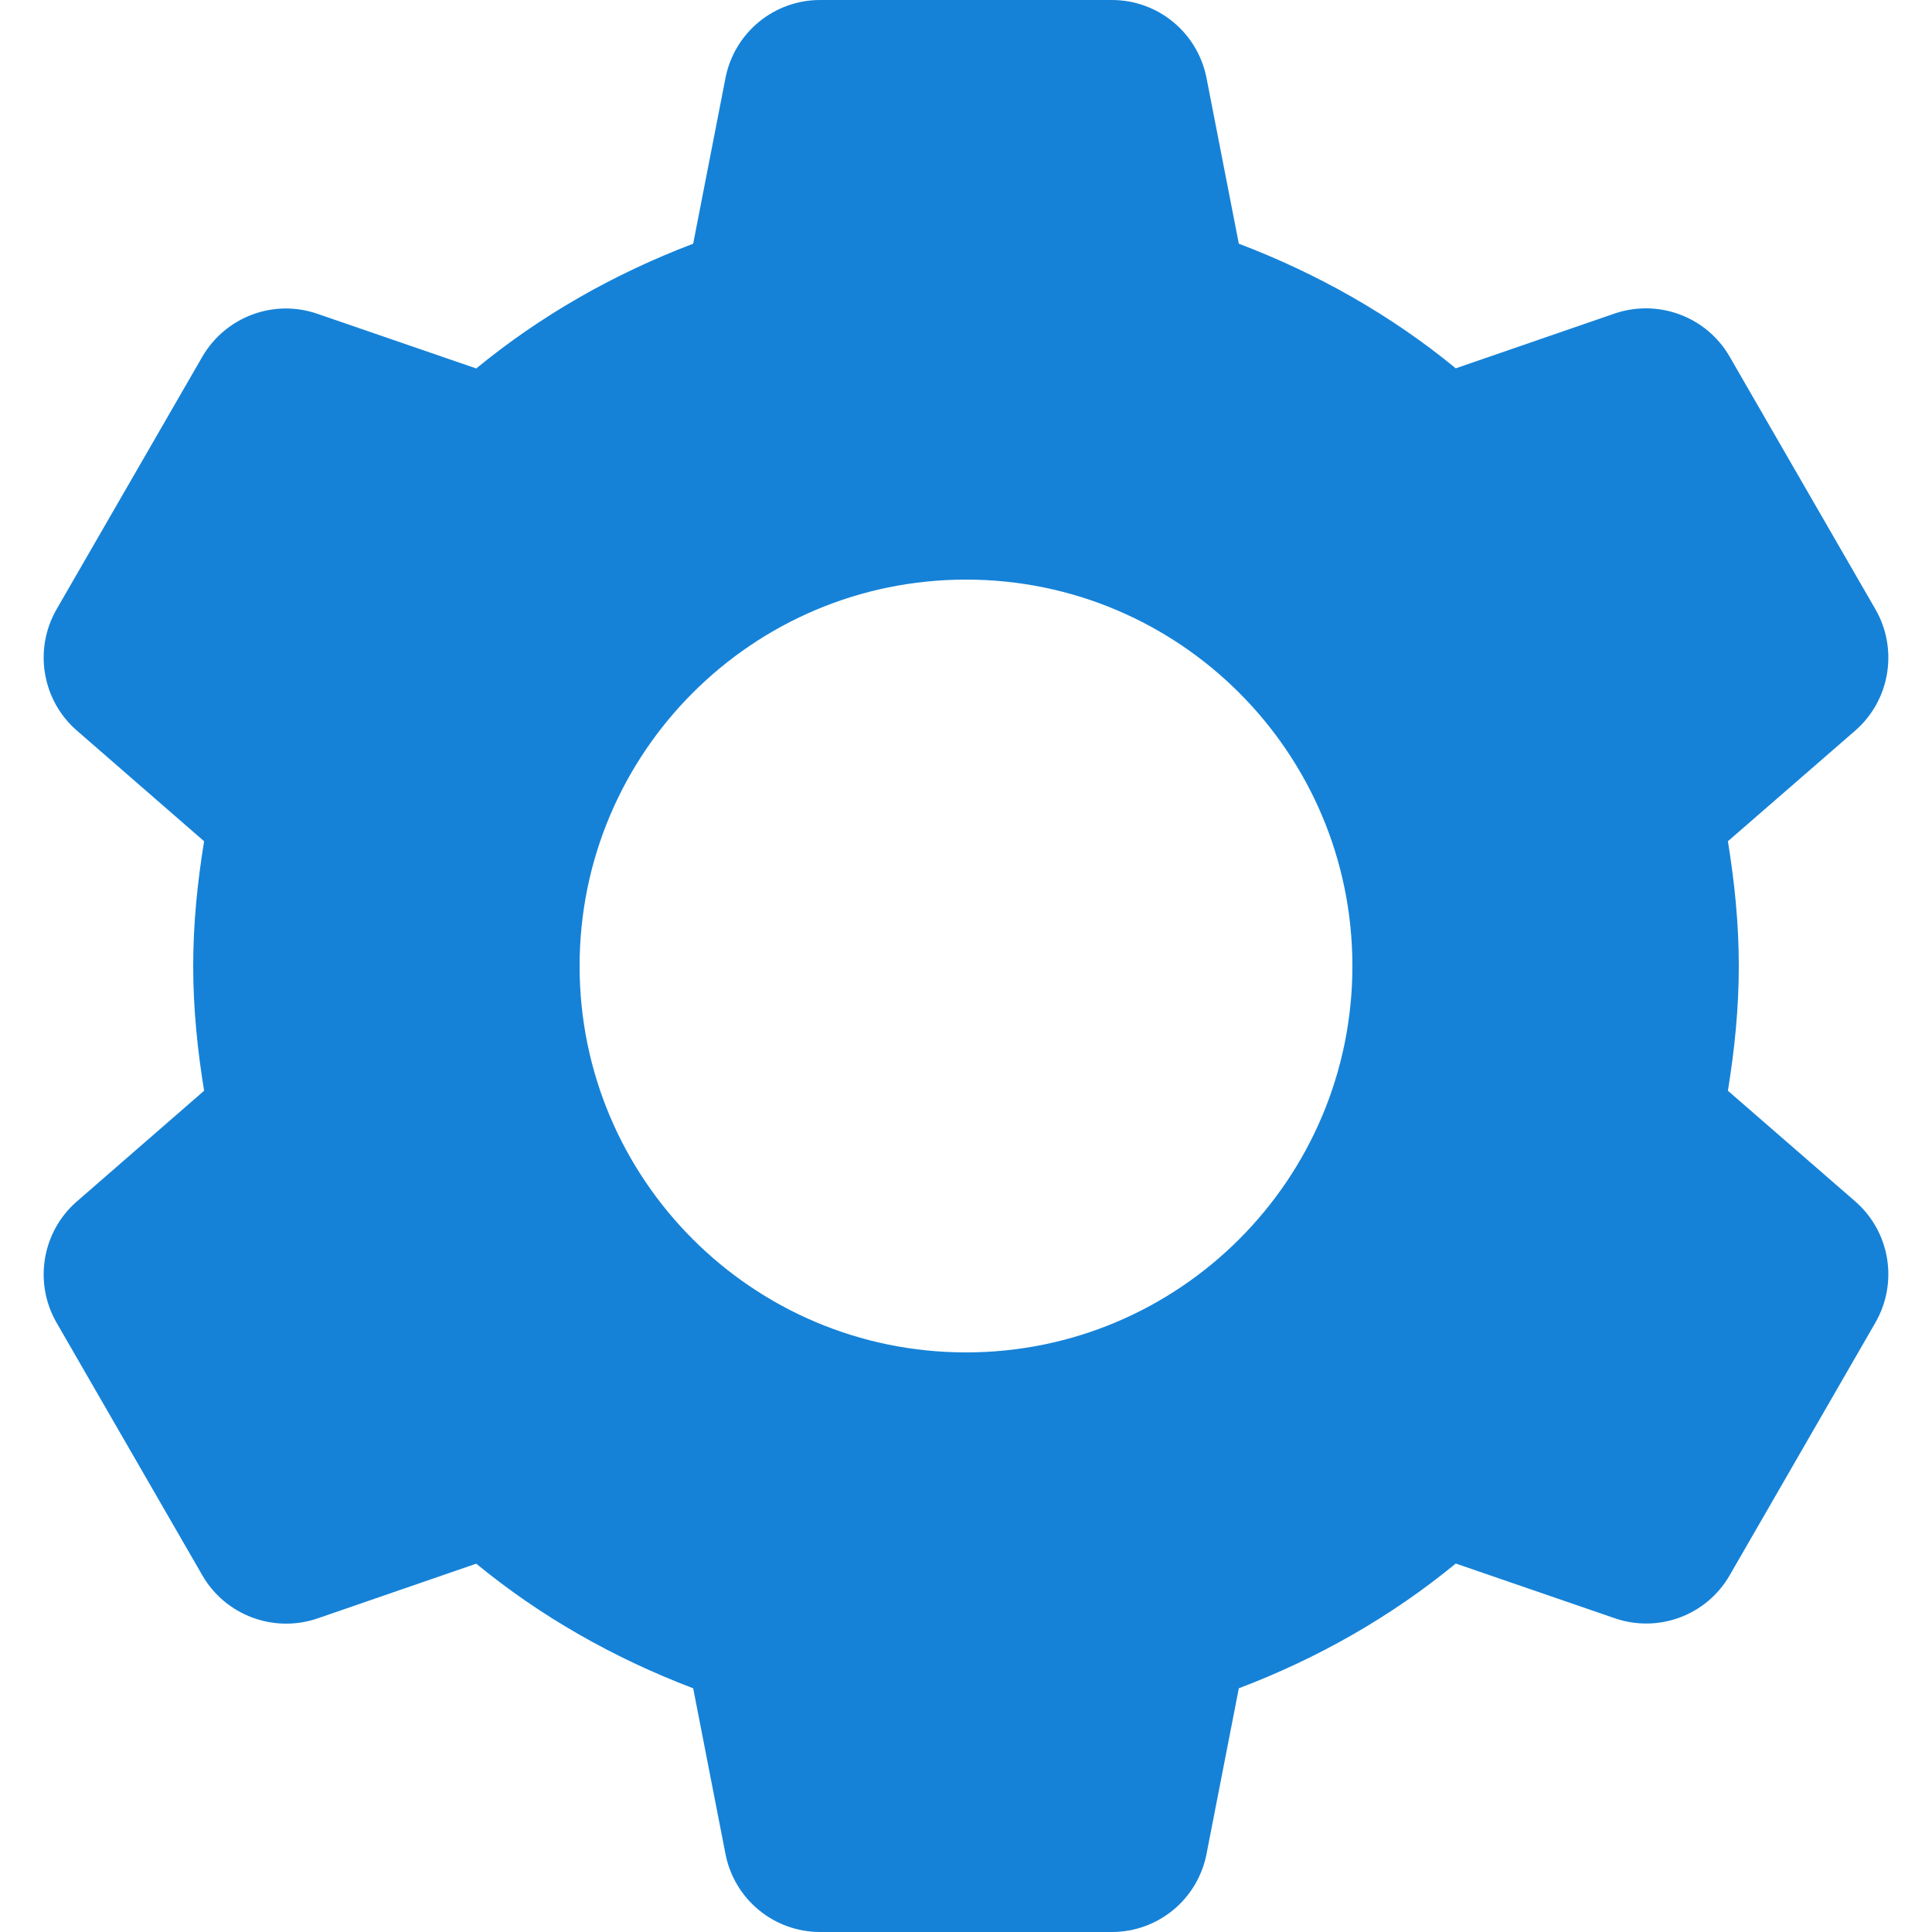
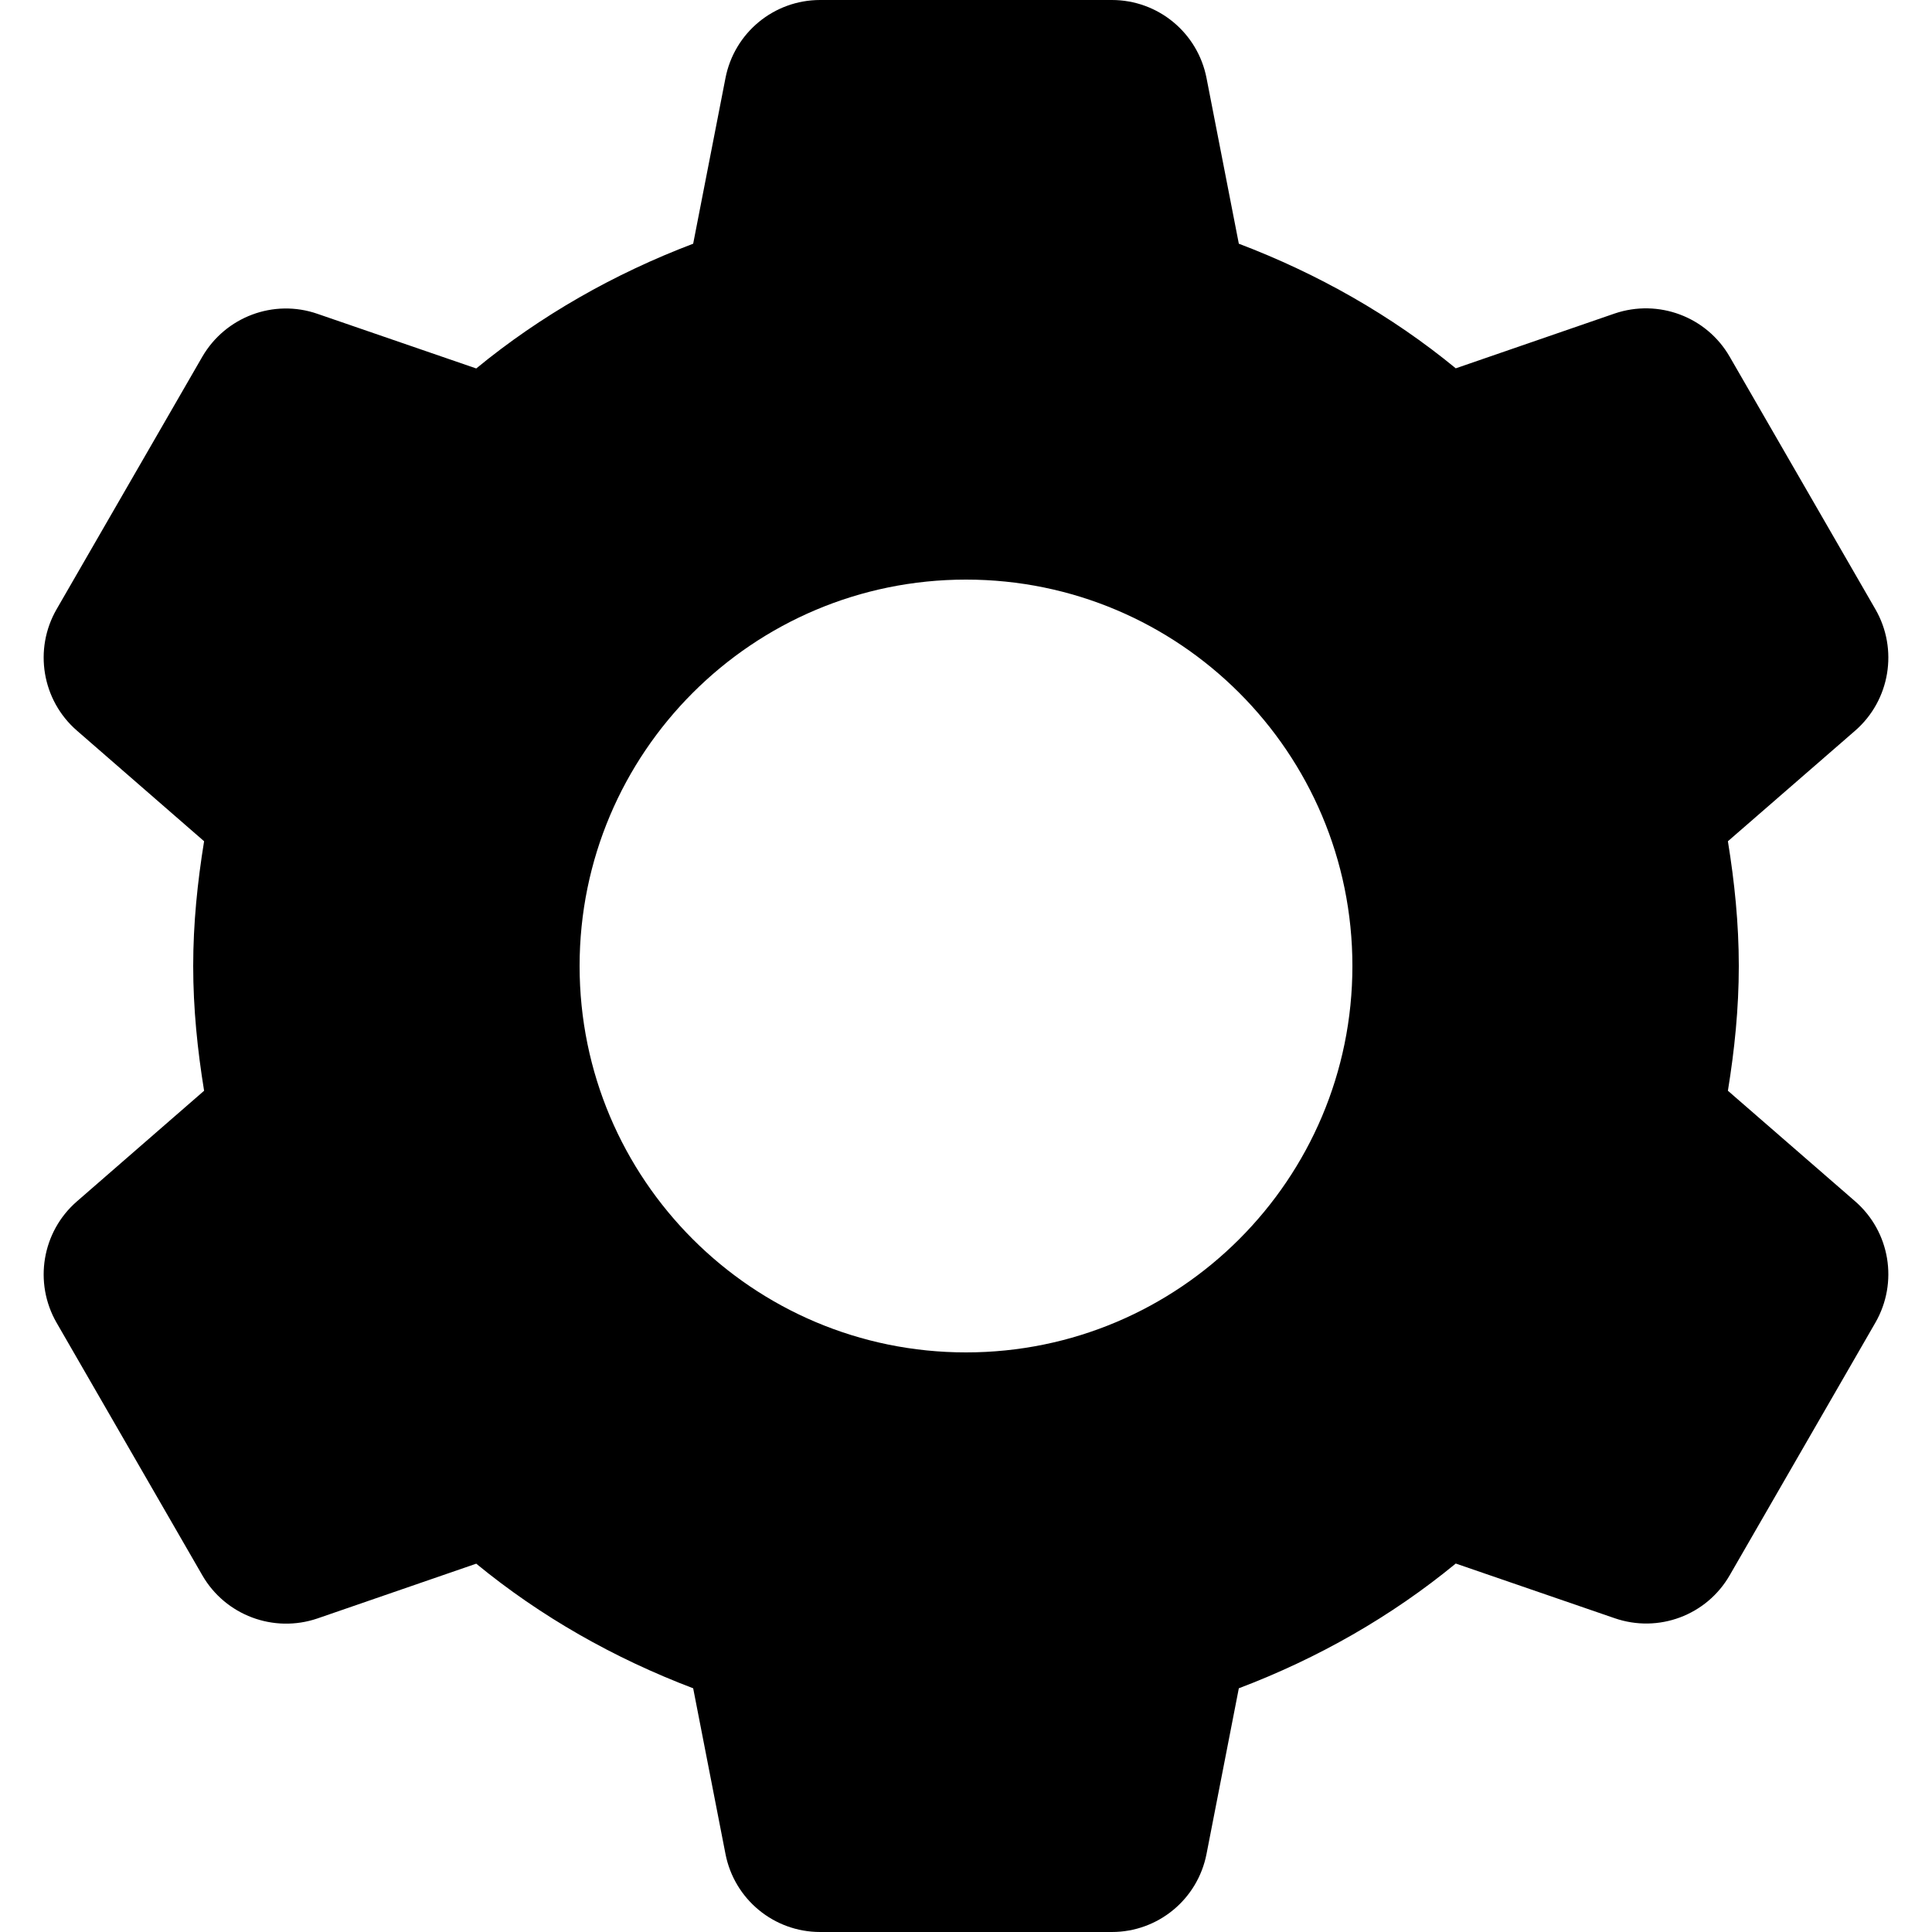
- <svg xmlns="http://www.w3.org/2000/svg" width="14" height="14" viewBox="0 0 14 14" fill="none">
-   <path d="M5.943 0C5.608 0 5.321 0.237 5.257 0.566L5.023 1.766C4.449 1.984 3.917 2.287 3.451 2.67L2.3 2.274C1.983 2.164 1.634 2.296 1.466 2.585L0.41 4.415C0.243 4.705 0.304 5.074 0.557 5.294L1.479 6.096C1.431 6.391 1.4 6.691 1.4 7C1.4 7.309 1.431 7.609 1.479 7.904L0.557 8.706C0.304 8.926 0.243 9.295 0.41 9.585L1.466 11.415C1.633 11.705 1.983 11.836 2.3 11.728L3.451 11.331C3.917 11.714 4.449 12.016 5.023 12.234L5.257 13.434C5.321 13.763 5.608 14 5.943 14H8.057C8.392 14 8.679 13.763 8.743 13.434L8.977 12.234C9.552 12.016 10.083 11.713 10.549 11.33L11.7 11.726C12.018 11.836 12.367 11.705 12.534 11.415L13.59 9.584C13.757 9.293 13.696 8.926 13.444 8.706L12.521 7.904C12.569 7.609 12.6 7.309 12.6 7C12.6 6.691 12.569 6.391 12.521 6.096L13.444 5.294C13.696 5.074 13.757 4.705 13.59 4.415L12.534 2.585C12.367 2.295 12.018 2.164 11.7 2.272L10.549 2.669C10.083 2.286 9.551 1.984 8.977 1.766L8.743 0.566C8.679 0.237 8.392 0 8.057 0H5.943ZM7 4.2C8.546 4.2 9.8 5.454 9.8 7C9.8 8.546 8.546 9.8 7 9.8C5.454 9.8 4.2 8.546 4.2 7C4.2 5.454 5.454 4.2 7 4.2Z" fill="#1582D8" />
+ <svg xmlns="http://www.w3.org/2000/svg" width="14" height="14" viewBox="0 0 14 14" fill="currentColor">
+   <path d="M5.943 0C5.608 0 5.321 0.237 5.257 0.566L5.023 1.766C4.449 1.984 3.917 2.287 3.451 2.67L2.3 2.274C1.983 2.164 1.634 2.296 1.466 2.585L0.41 4.415C0.243 4.705 0.304 5.074 0.557 5.294L1.479 6.096C1.431 6.391 1.4 6.691 1.4 7C1.4 7.309 1.431 7.609 1.479 7.904L0.557 8.706C0.304 8.926 0.243 9.295 0.41 9.585L1.466 11.415C1.633 11.705 1.983 11.836 2.3 11.728L3.451 11.331C3.917 11.714 4.449 12.016 5.023 12.234L5.257 13.434C5.321 13.763 5.608 14 5.943 14H8.057C8.392 14 8.679 13.763 8.743 13.434L8.977 12.234C9.552 12.016 10.083 11.713 10.549 11.33L11.7 11.726C12.018 11.836 12.367 11.705 12.534 11.415L13.59 9.584C13.757 9.293 13.696 8.926 13.444 8.706L12.521 7.904C12.569 7.609 12.6 7.309 12.6 7C12.6 6.691 12.569 6.391 12.521 6.096L13.444 5.294C13.696 5.074 13.757 4.705 13.59 4.415L12.534 2.585C12.367 2.295 12.018 2.164 11.7 2.272L10.549 2.669C10.083 2.286 9.551 1.984 8.977 1.766L8.743 0.566C8.679 0.237 8.392 0 8.057 0H5.943ZM7 4.2C8.546 4.2 9.8 5.454 9.8 7C9.8 8.546 8.546 9.8 7 9.8C5.454 9.8 4.2 8.546 4.2 7C4.2 5.454 5.454 4.2 7 4.2Z" />
</svg>
